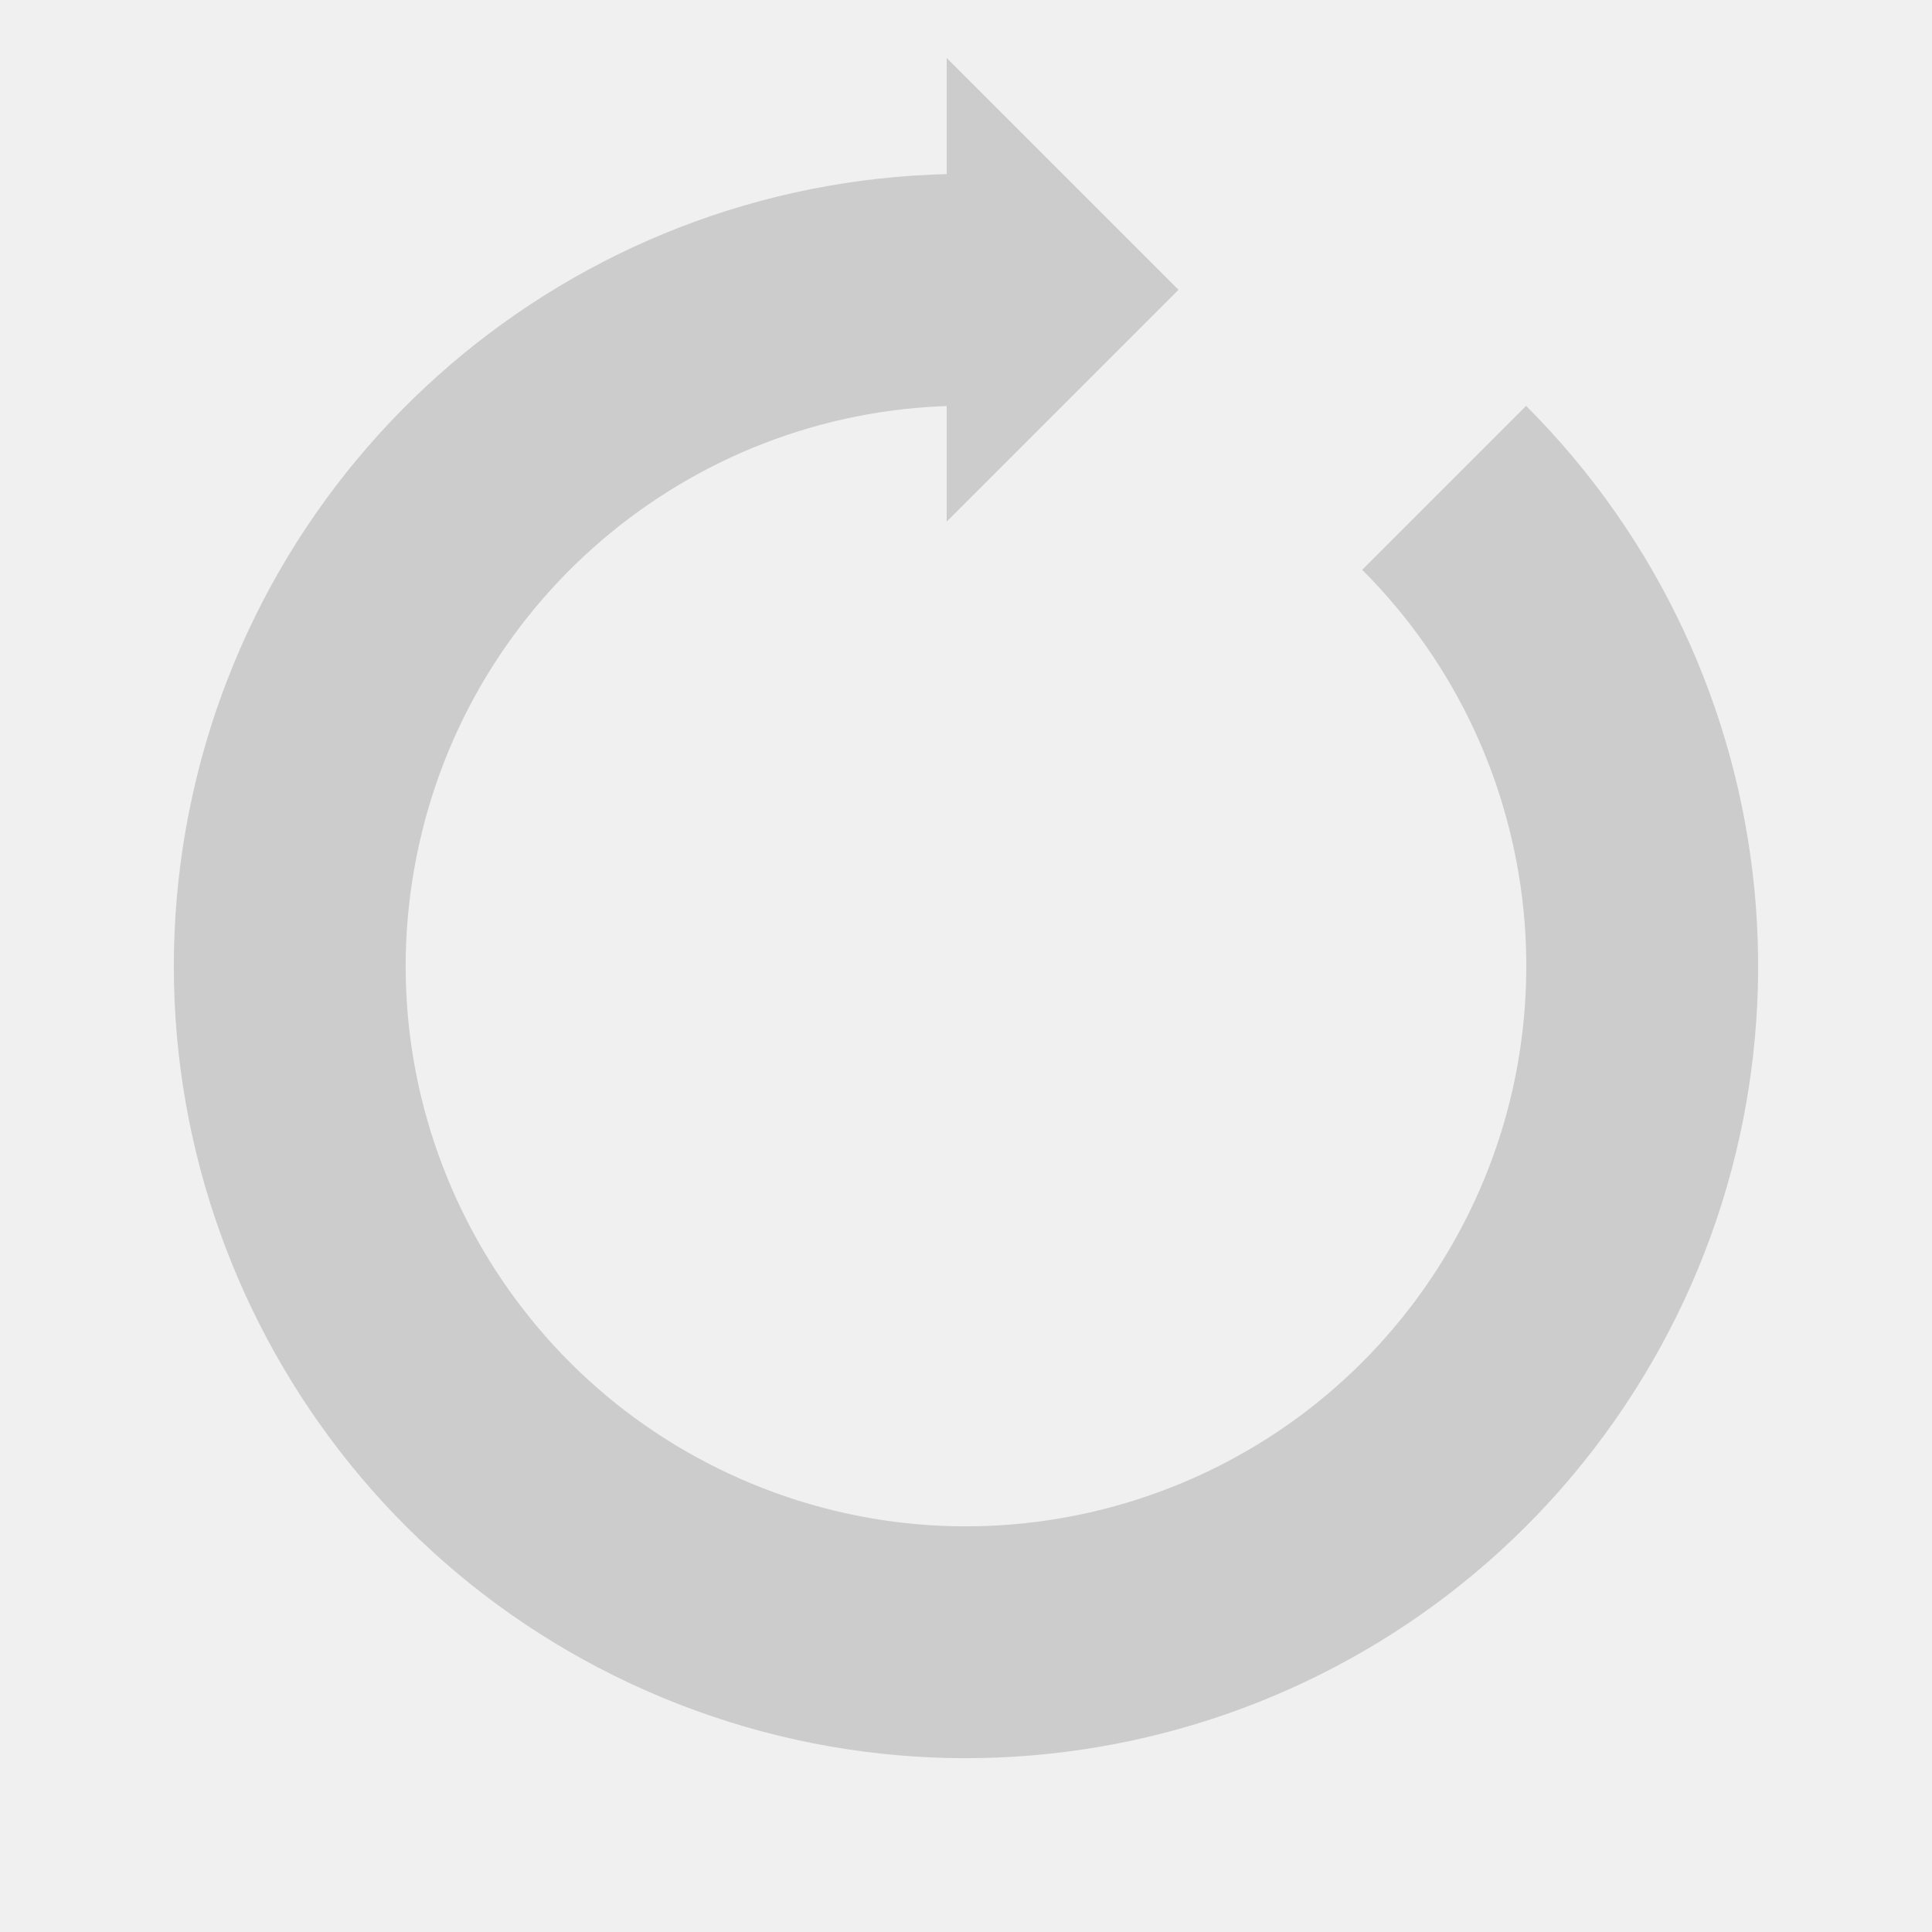
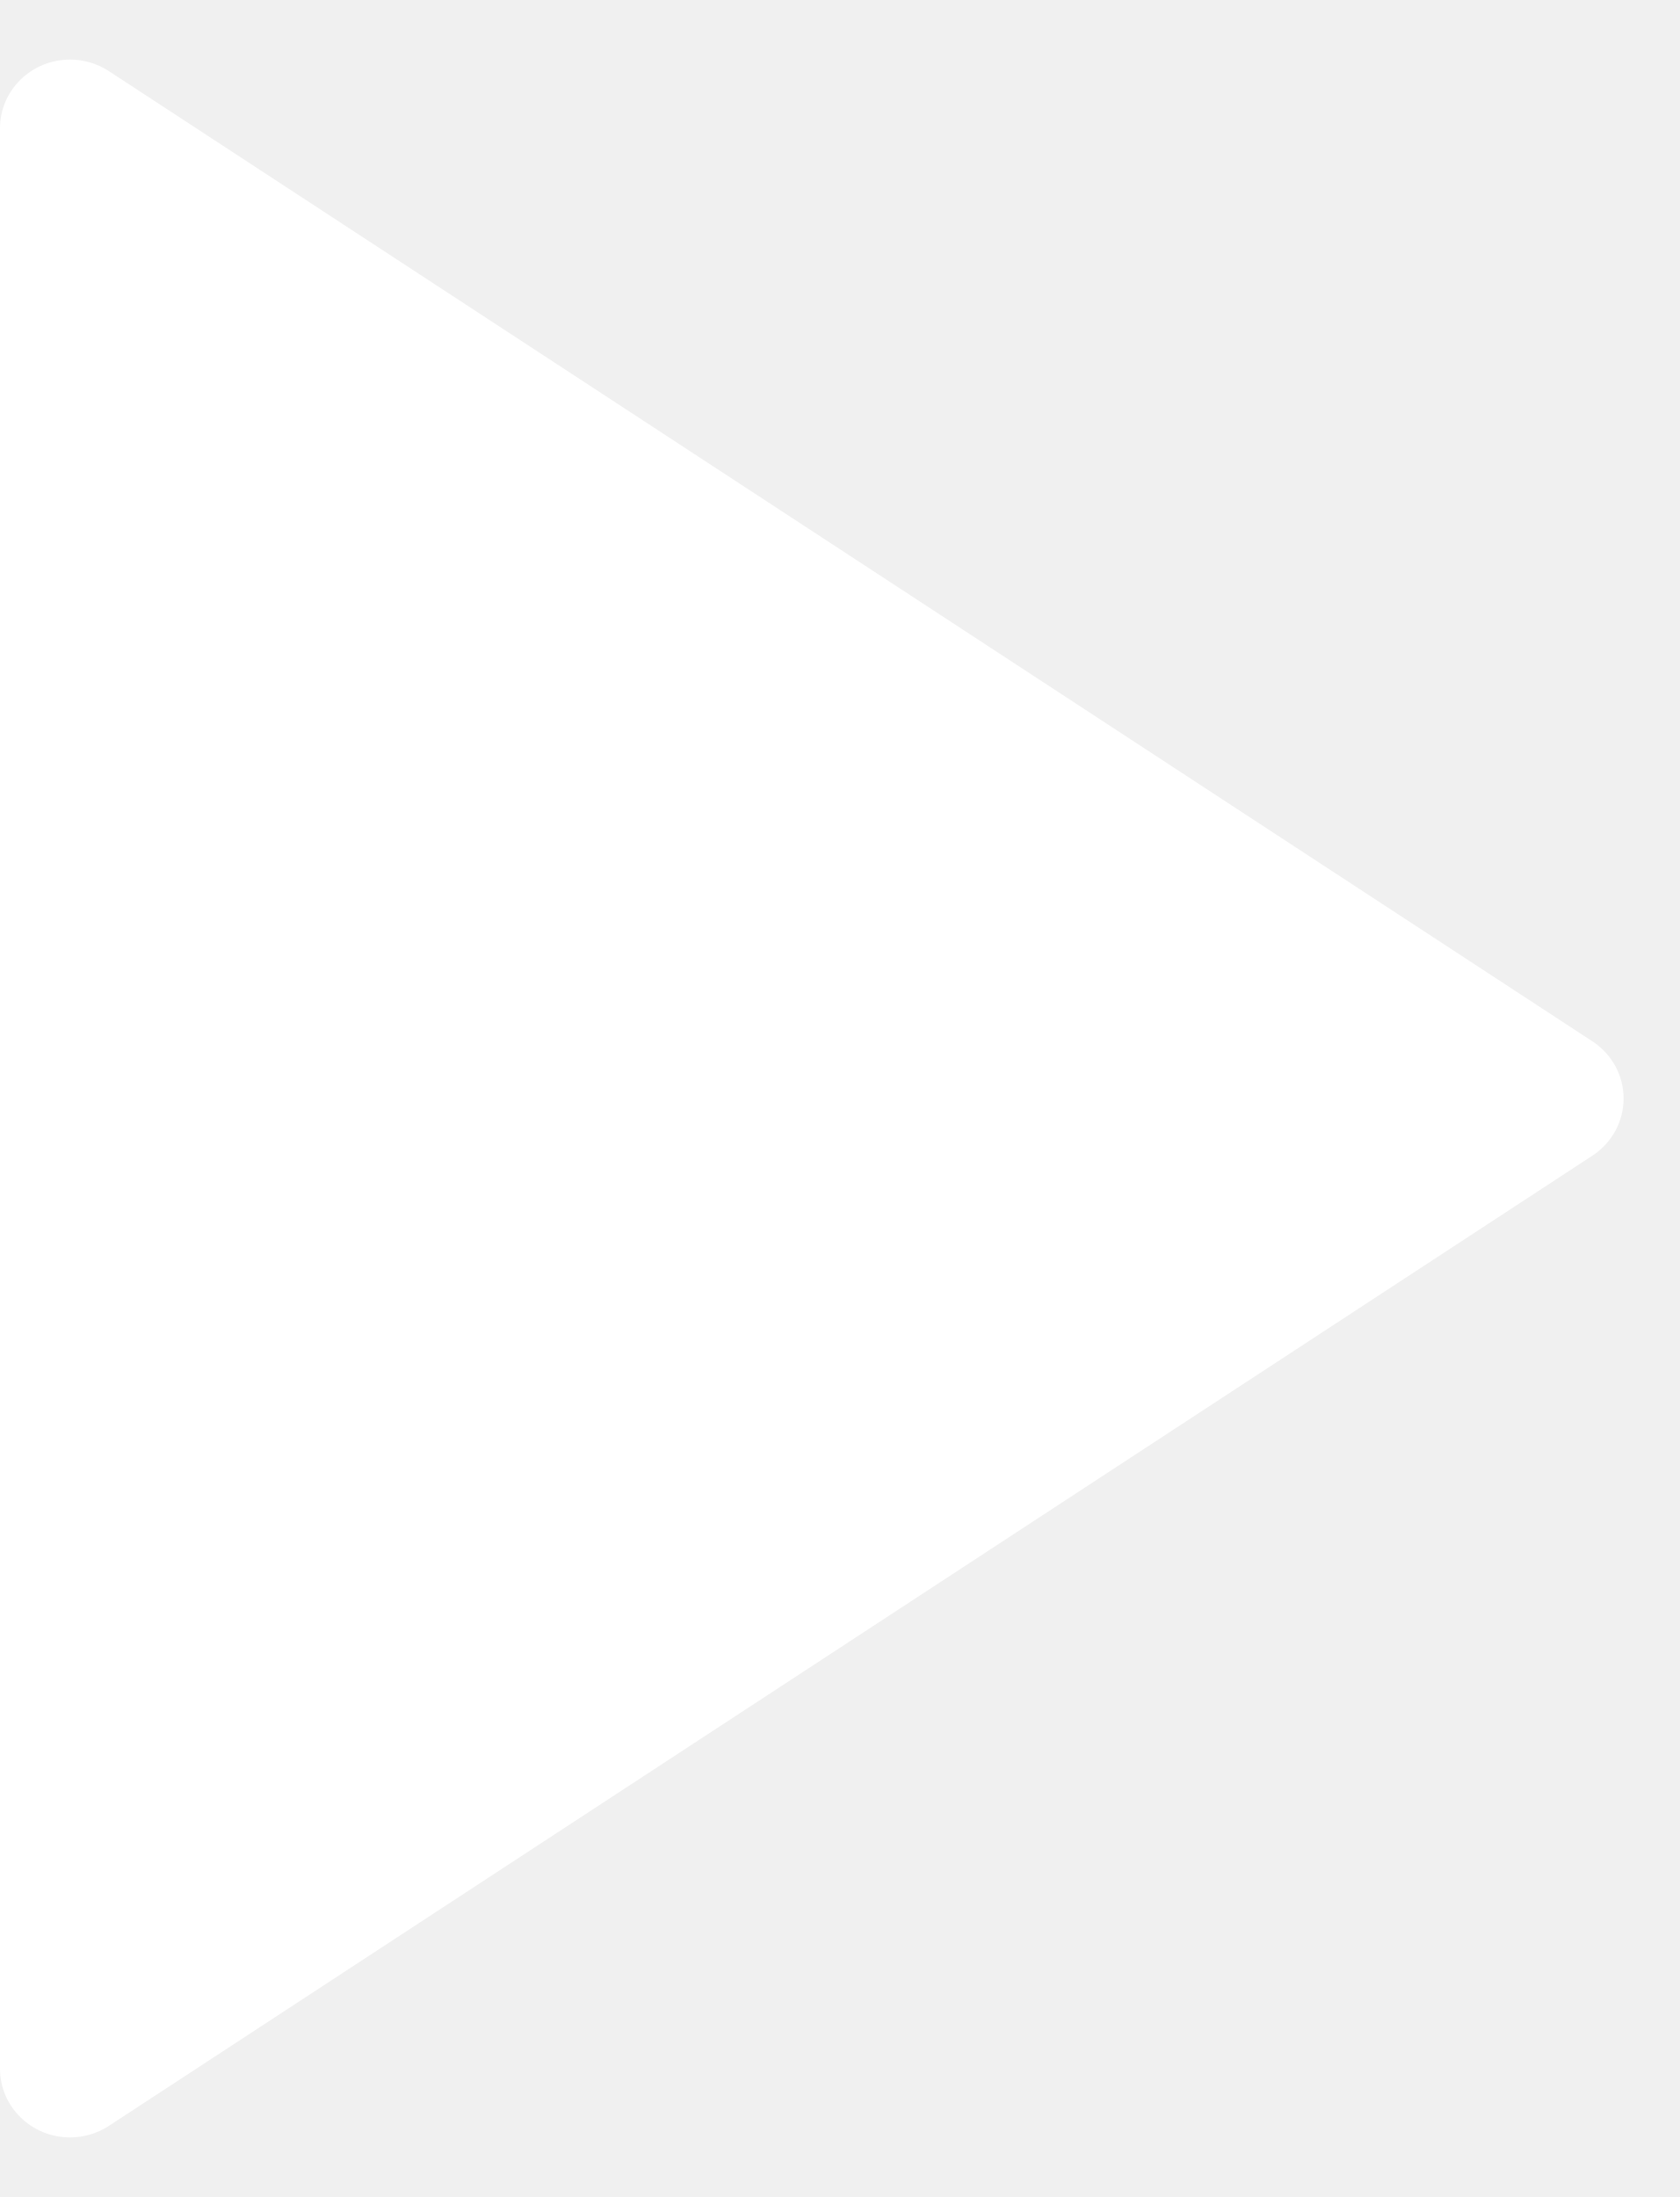
- <svg xmlns="http://www.w3.org/2000/svg" width="200px" height="200px" viewBox="0 0 100 100" preserveAspectRatio="xMidYMid" style="margin-right:-2px;display:block;background-repeat-y:initial;background-repeat-x:initial;background-color:rgb(255, 255, 255);animation-play-state:paused">
-   <g transform="matrix(1,0,0,1,0,0)" style="transform:matrix(1, 0, 0, 1, 0, 0);animation-play-state:paused">
-     <path d="M50 15A35 35 0 1 0 74.749 25.251" fill="none" stroke="#cccccc" stroke-width="12" style="animation-play-state:paused" />
-     <path d="M49 3L49 27L61 15L49 3" fill="#cccccc" style="animation-play-state:paused" />
+ <svg xmlns="http://www.w3.org/2000/svg" version="1.1" width="13px" height="17px">
+   <g transform="matrix(1 0 0 1 -184 -162 )">
+     <path d="M 12.565 8.5  C 12.565 8.678  12.475 8.843  12.324 8.942  L 0.842 16.45  C 0.753 16.508  0.648 16.539  0.542 16.539  C 0.243 16.539  0 16.301  0 16.008  L 0 0.992  C 0 0.699  0.243 0.461  0.542 0.461  C 0.648 0.461  0.753 0.492  0.842 0.55  L 12.324 8.058  C 12.475 8.157  12.565 8.322  12.565 8.5  Z " fill-rule="nonzero" fill="#ffffff" stroke="none" transform="matrix(1 0 0 1 184 162 )" />
  </g>
</svg>
